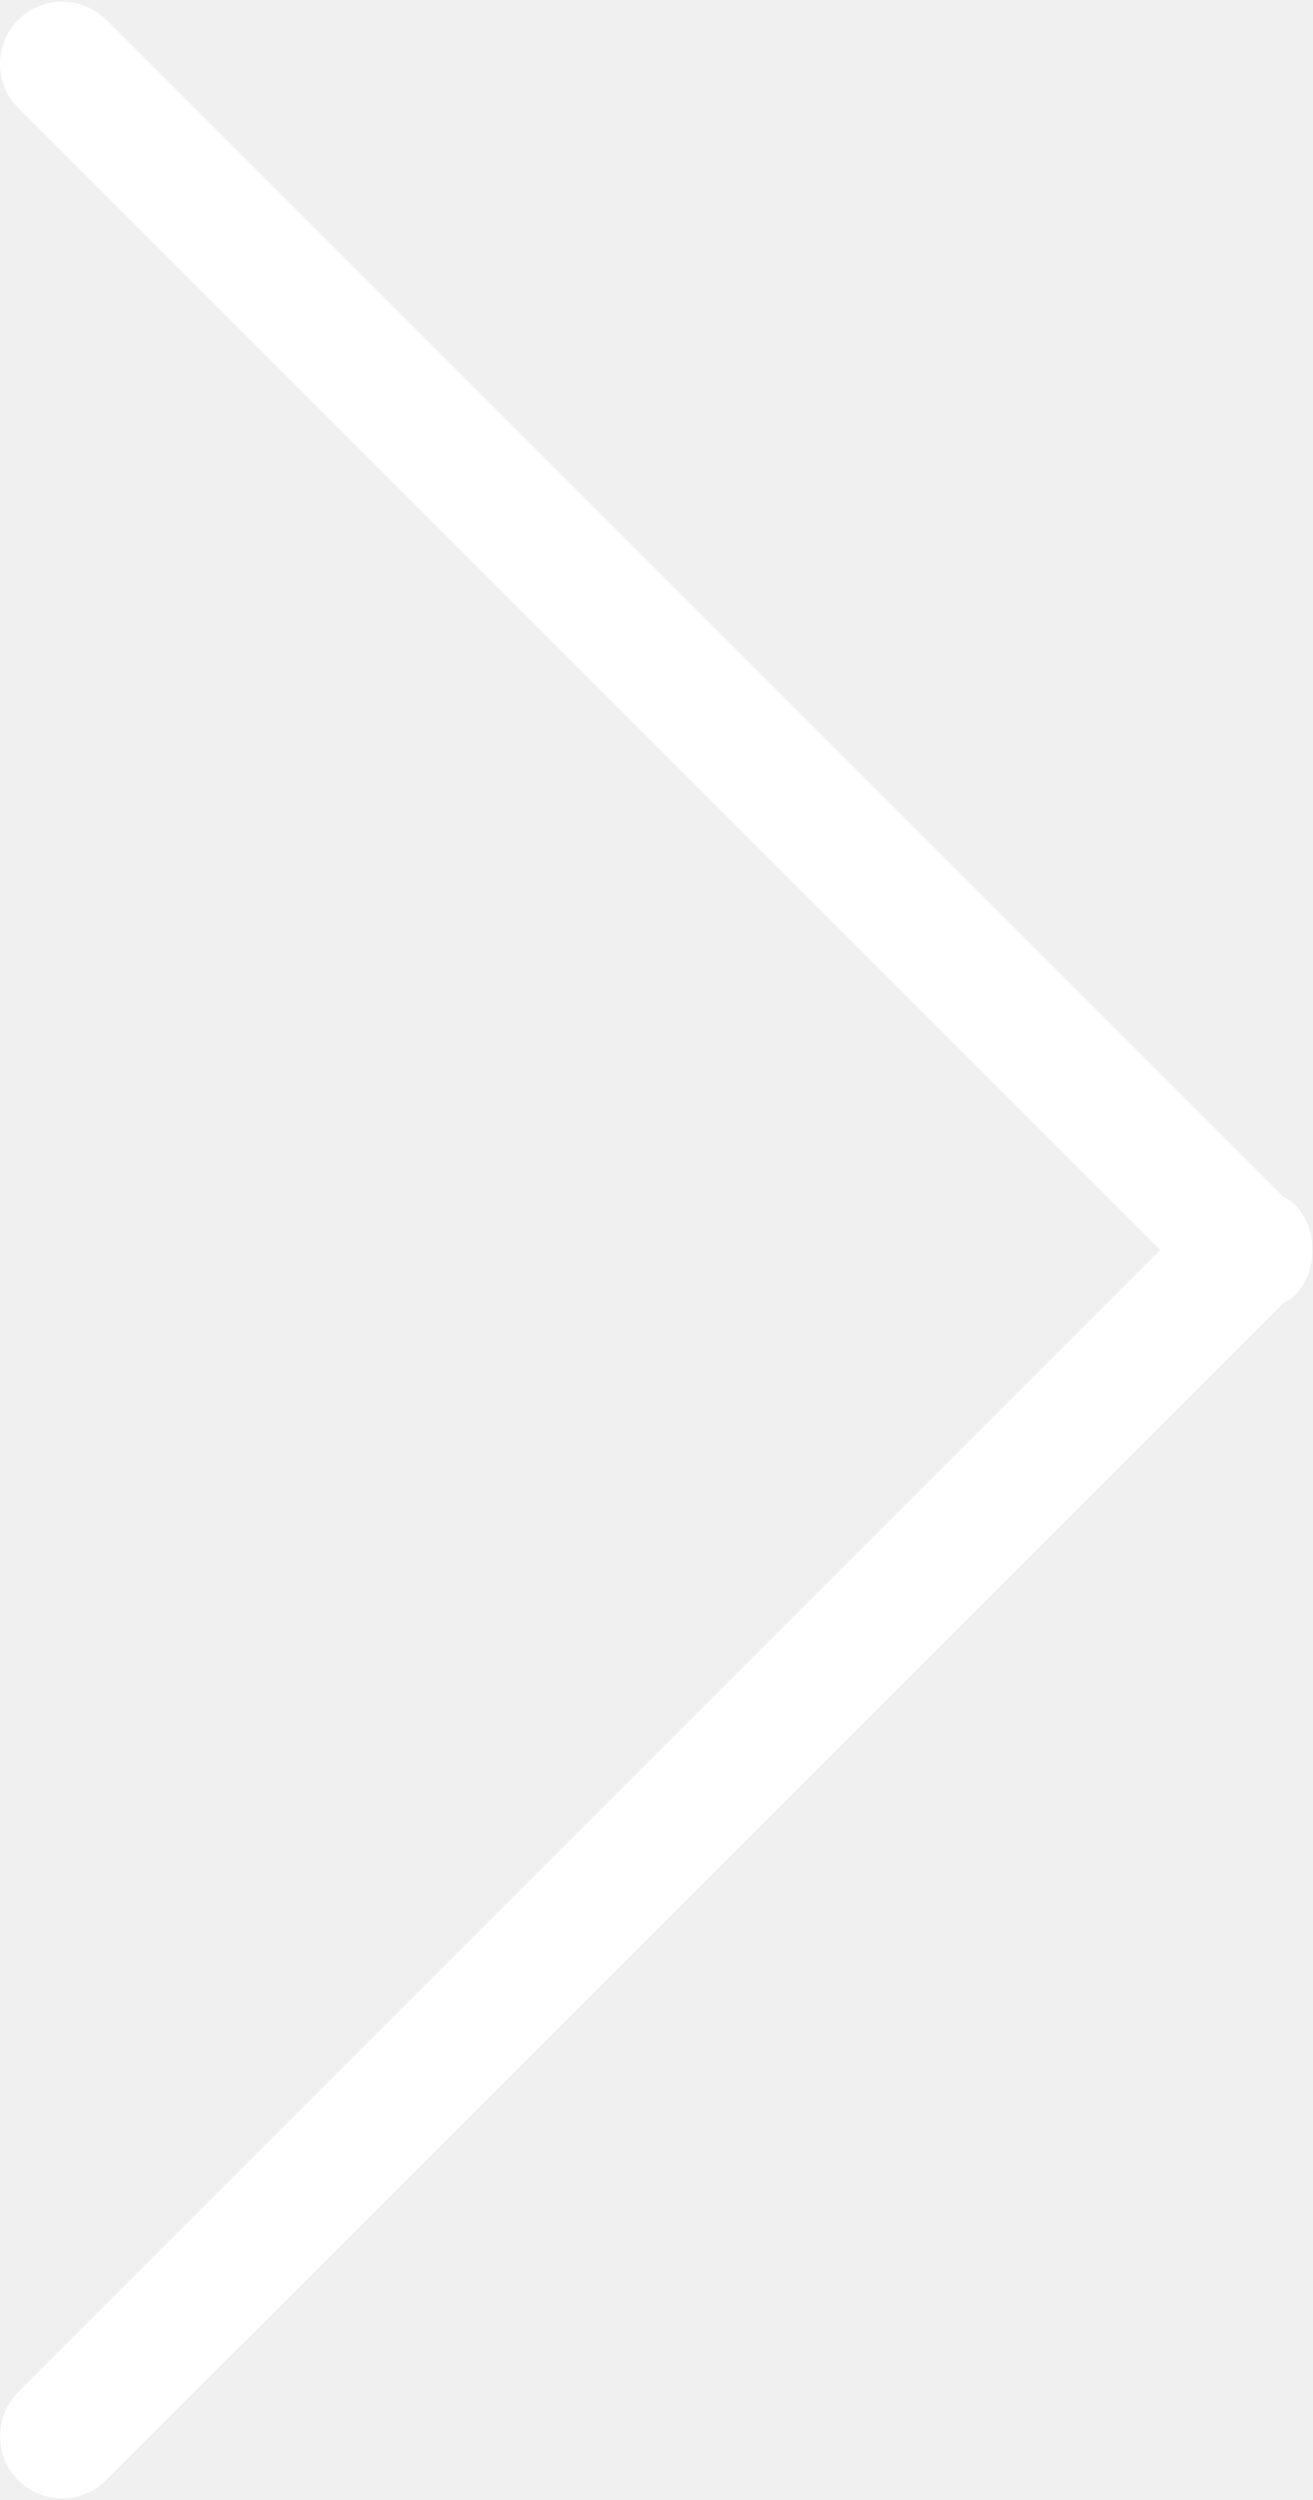
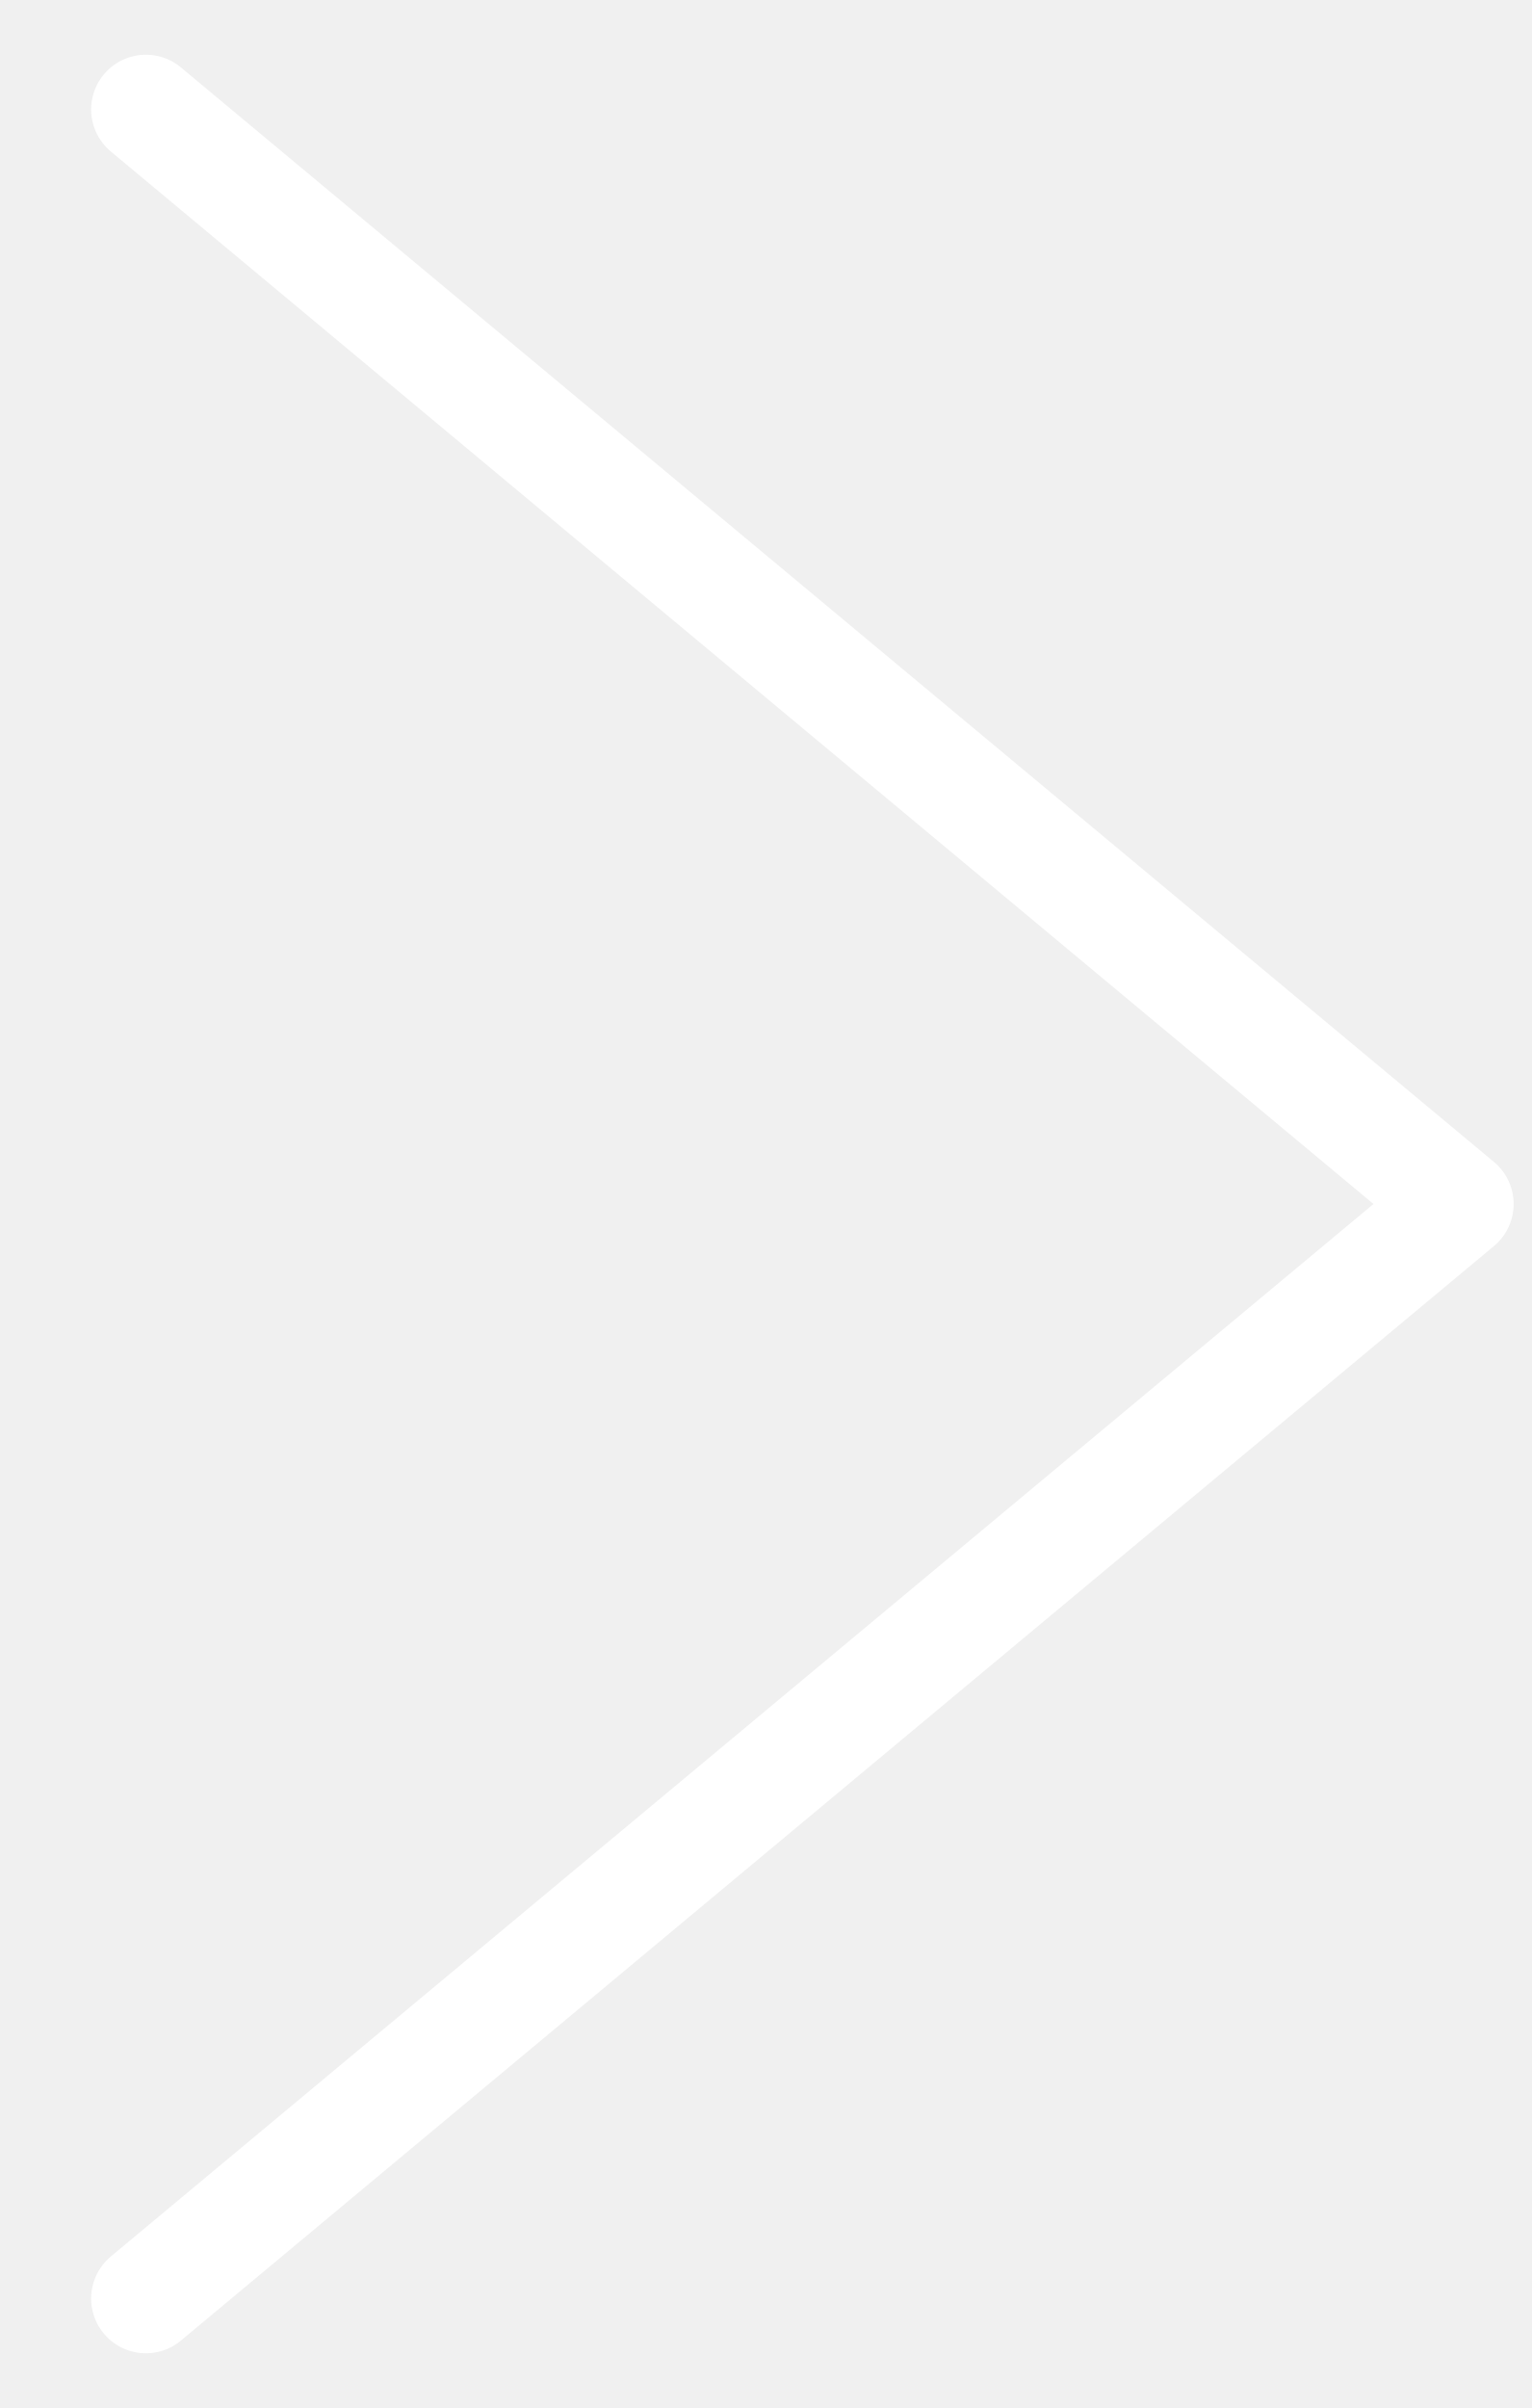
- <svg xmlns="http://www.w3.org/2000/svg" version="1.1" id="Слой_1" x="0px" y="0px" width="21px" height="40px" viewBox="0 0 21.092 40.124" enable-background="new 0 0 21.092 40.124" xml:space="preserve">
-   <g>
-     <path fill="#fff" d="M20.799,19.324c-0.053-0.053-0.119-0.081-0.18-0.119L1.707,0.293c-0.391-0.39-1.024-0.39-1.414,0   c-0.39,0.392-0.39,1.024,0,1.415l18.354,18.354L0.293,38.416c-0.39,0.392-0.39,1.024,0,1.415c0.391,0.39,1.024,0.39,1.414,0   L20.62,20.919c0.061-0.039,0.127-0.066,0.18-0.119c0.203-0.204,0.295-0.472,0.287-0.738C21.094,19.796,21.002,19.528,20.799,19.324   z" />
-   </g>
+ <svg xmlns="http://www.w3.org/2000/svg" width="14" height="22" viewBox="0 0 14 22" fill="none">
+   <path d="M1.333 1L13.333 11L1.333 21" stroke="white" stroke-linecap="round" stroke-linejoin="round" />
</svg>
